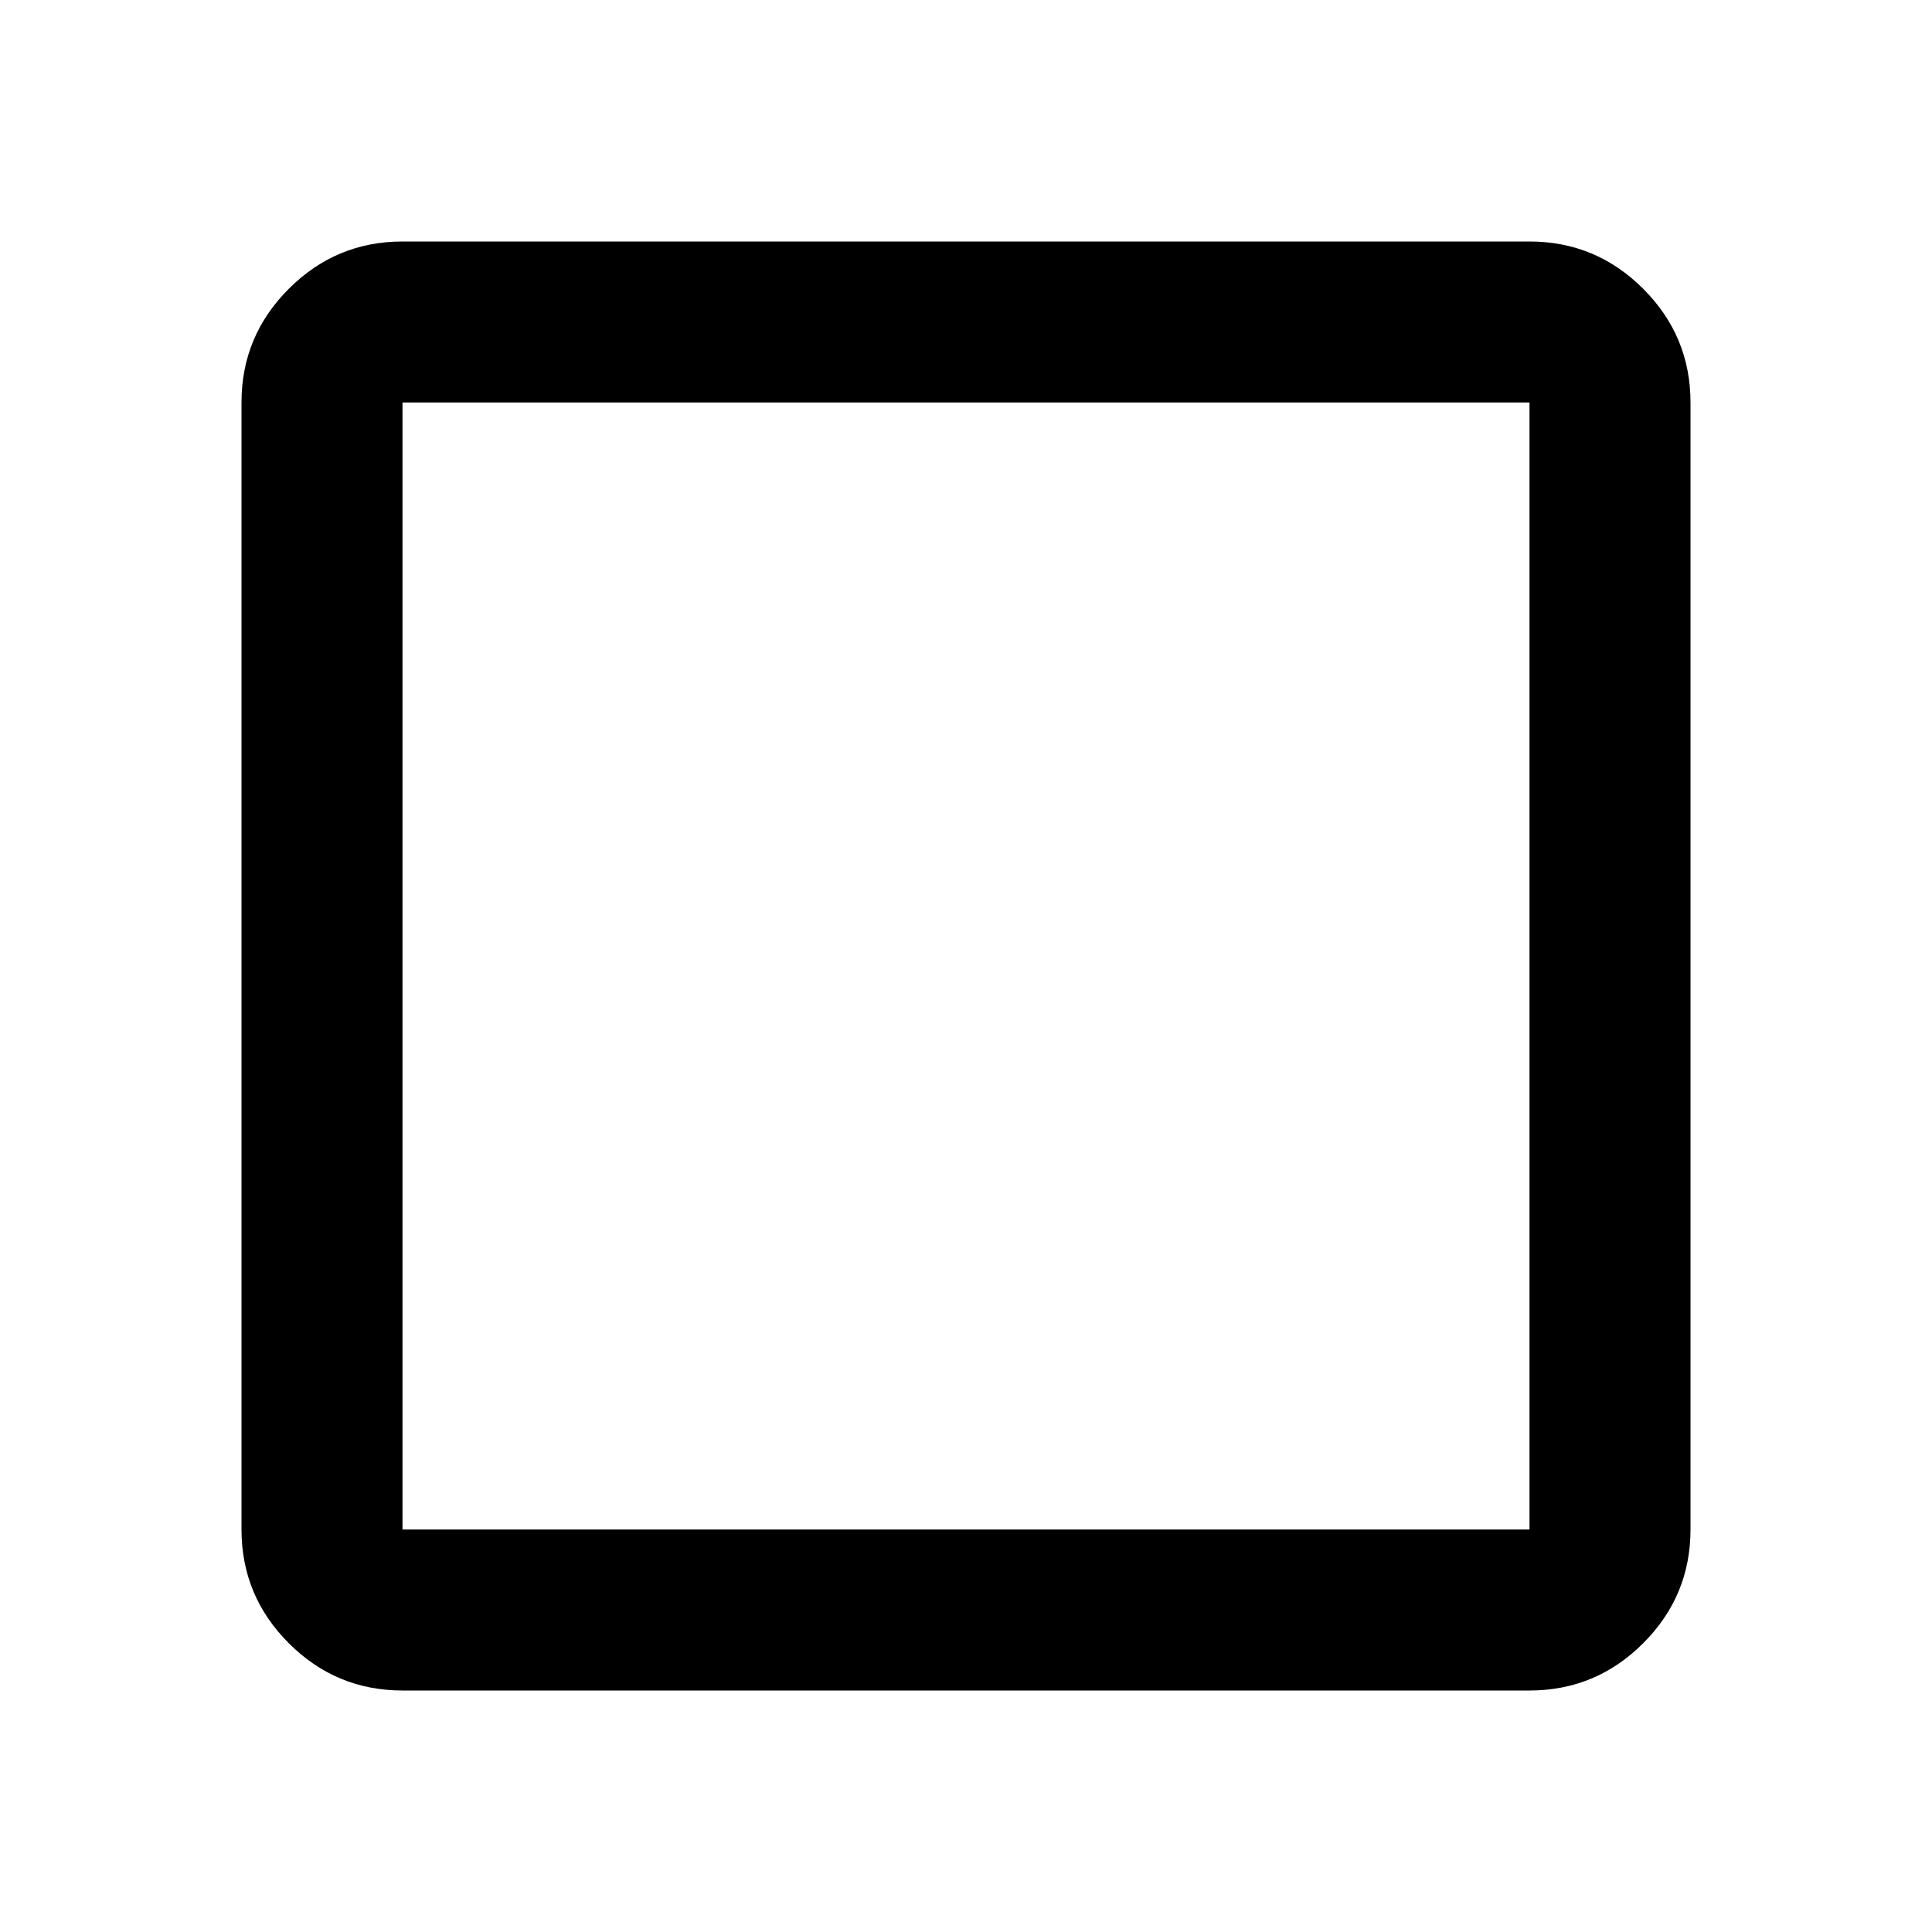
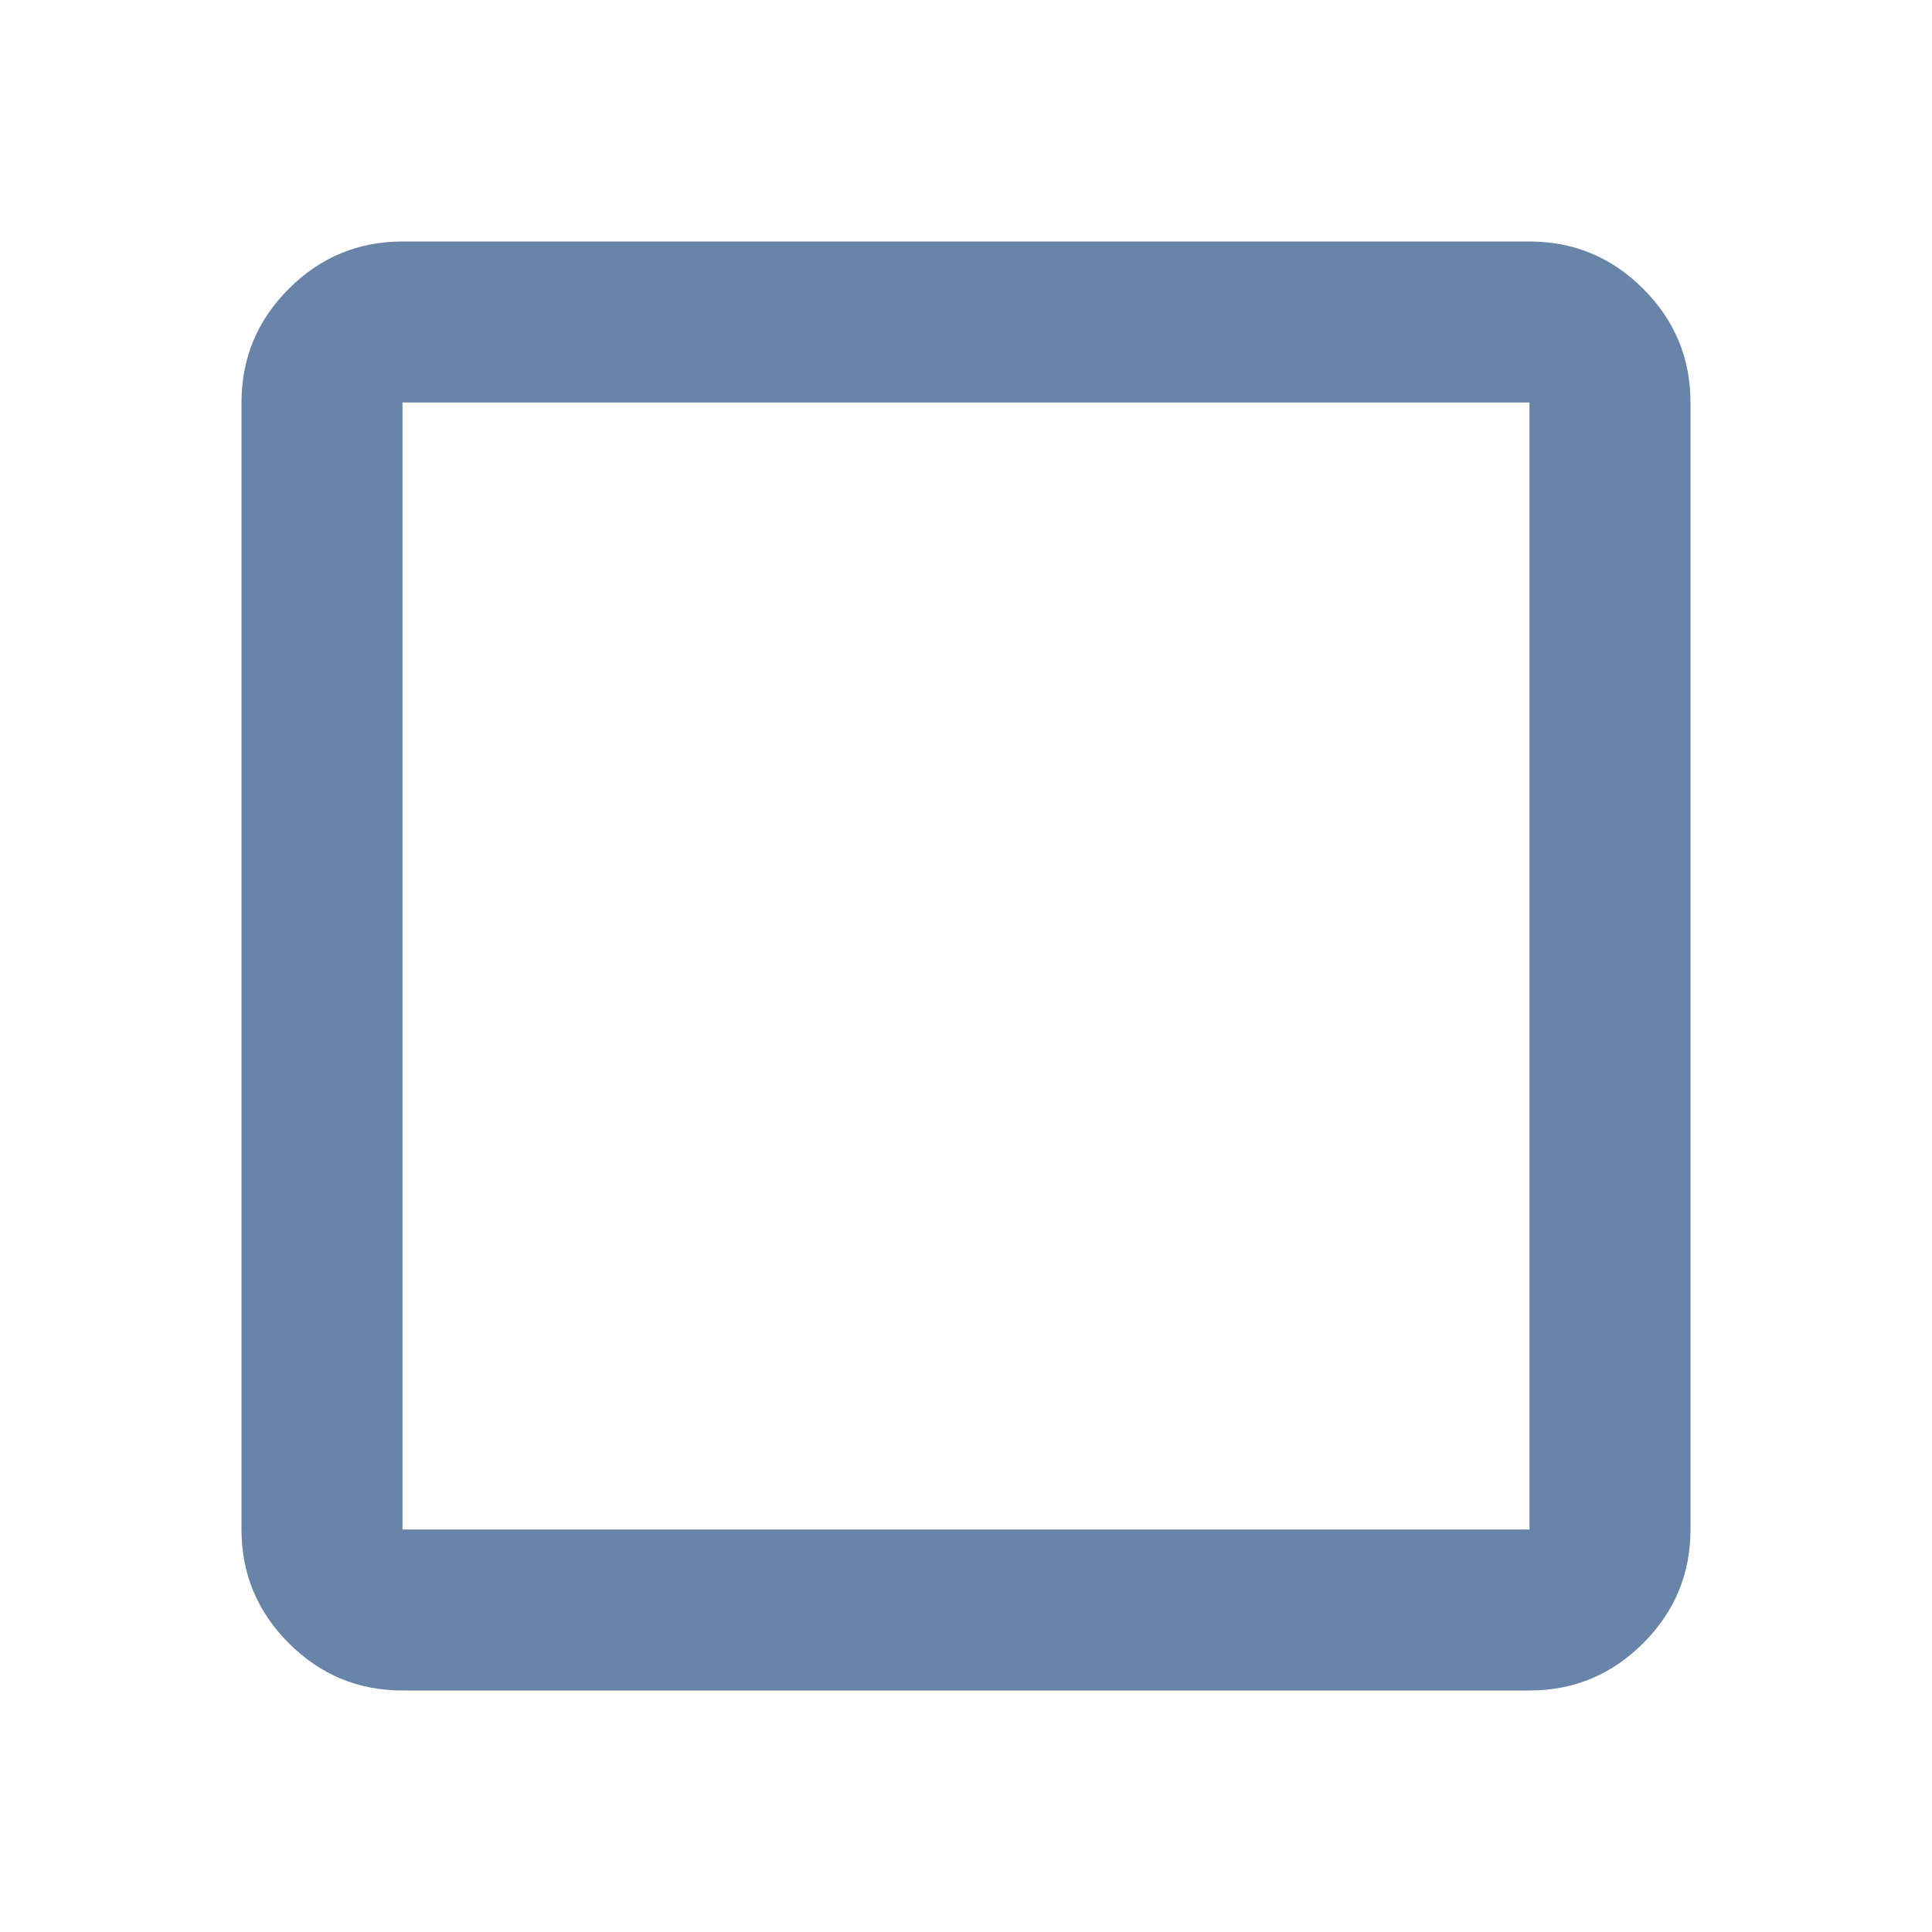
- <svg xmlns="http://www.w3.org/2000/svg" height="24px" viewBox="0 -960 960 960" width="24px" fill="#000000">
+ <svg xmlns="http://www.w3.org/2000/svg" height="24px" viewBox="0 -960 960 960" width="24px" fill="#6884a8">
  <path d="M200-120q-33 0-56.5-23.5T120-200v-560q0-33 23.5-56.5T200-840h560q33 0 56.5 23.5T840-760v560q0 33-23.5 56.5T760-120H200Zm0-80h560v-560H200v560Z" />
</svg>
